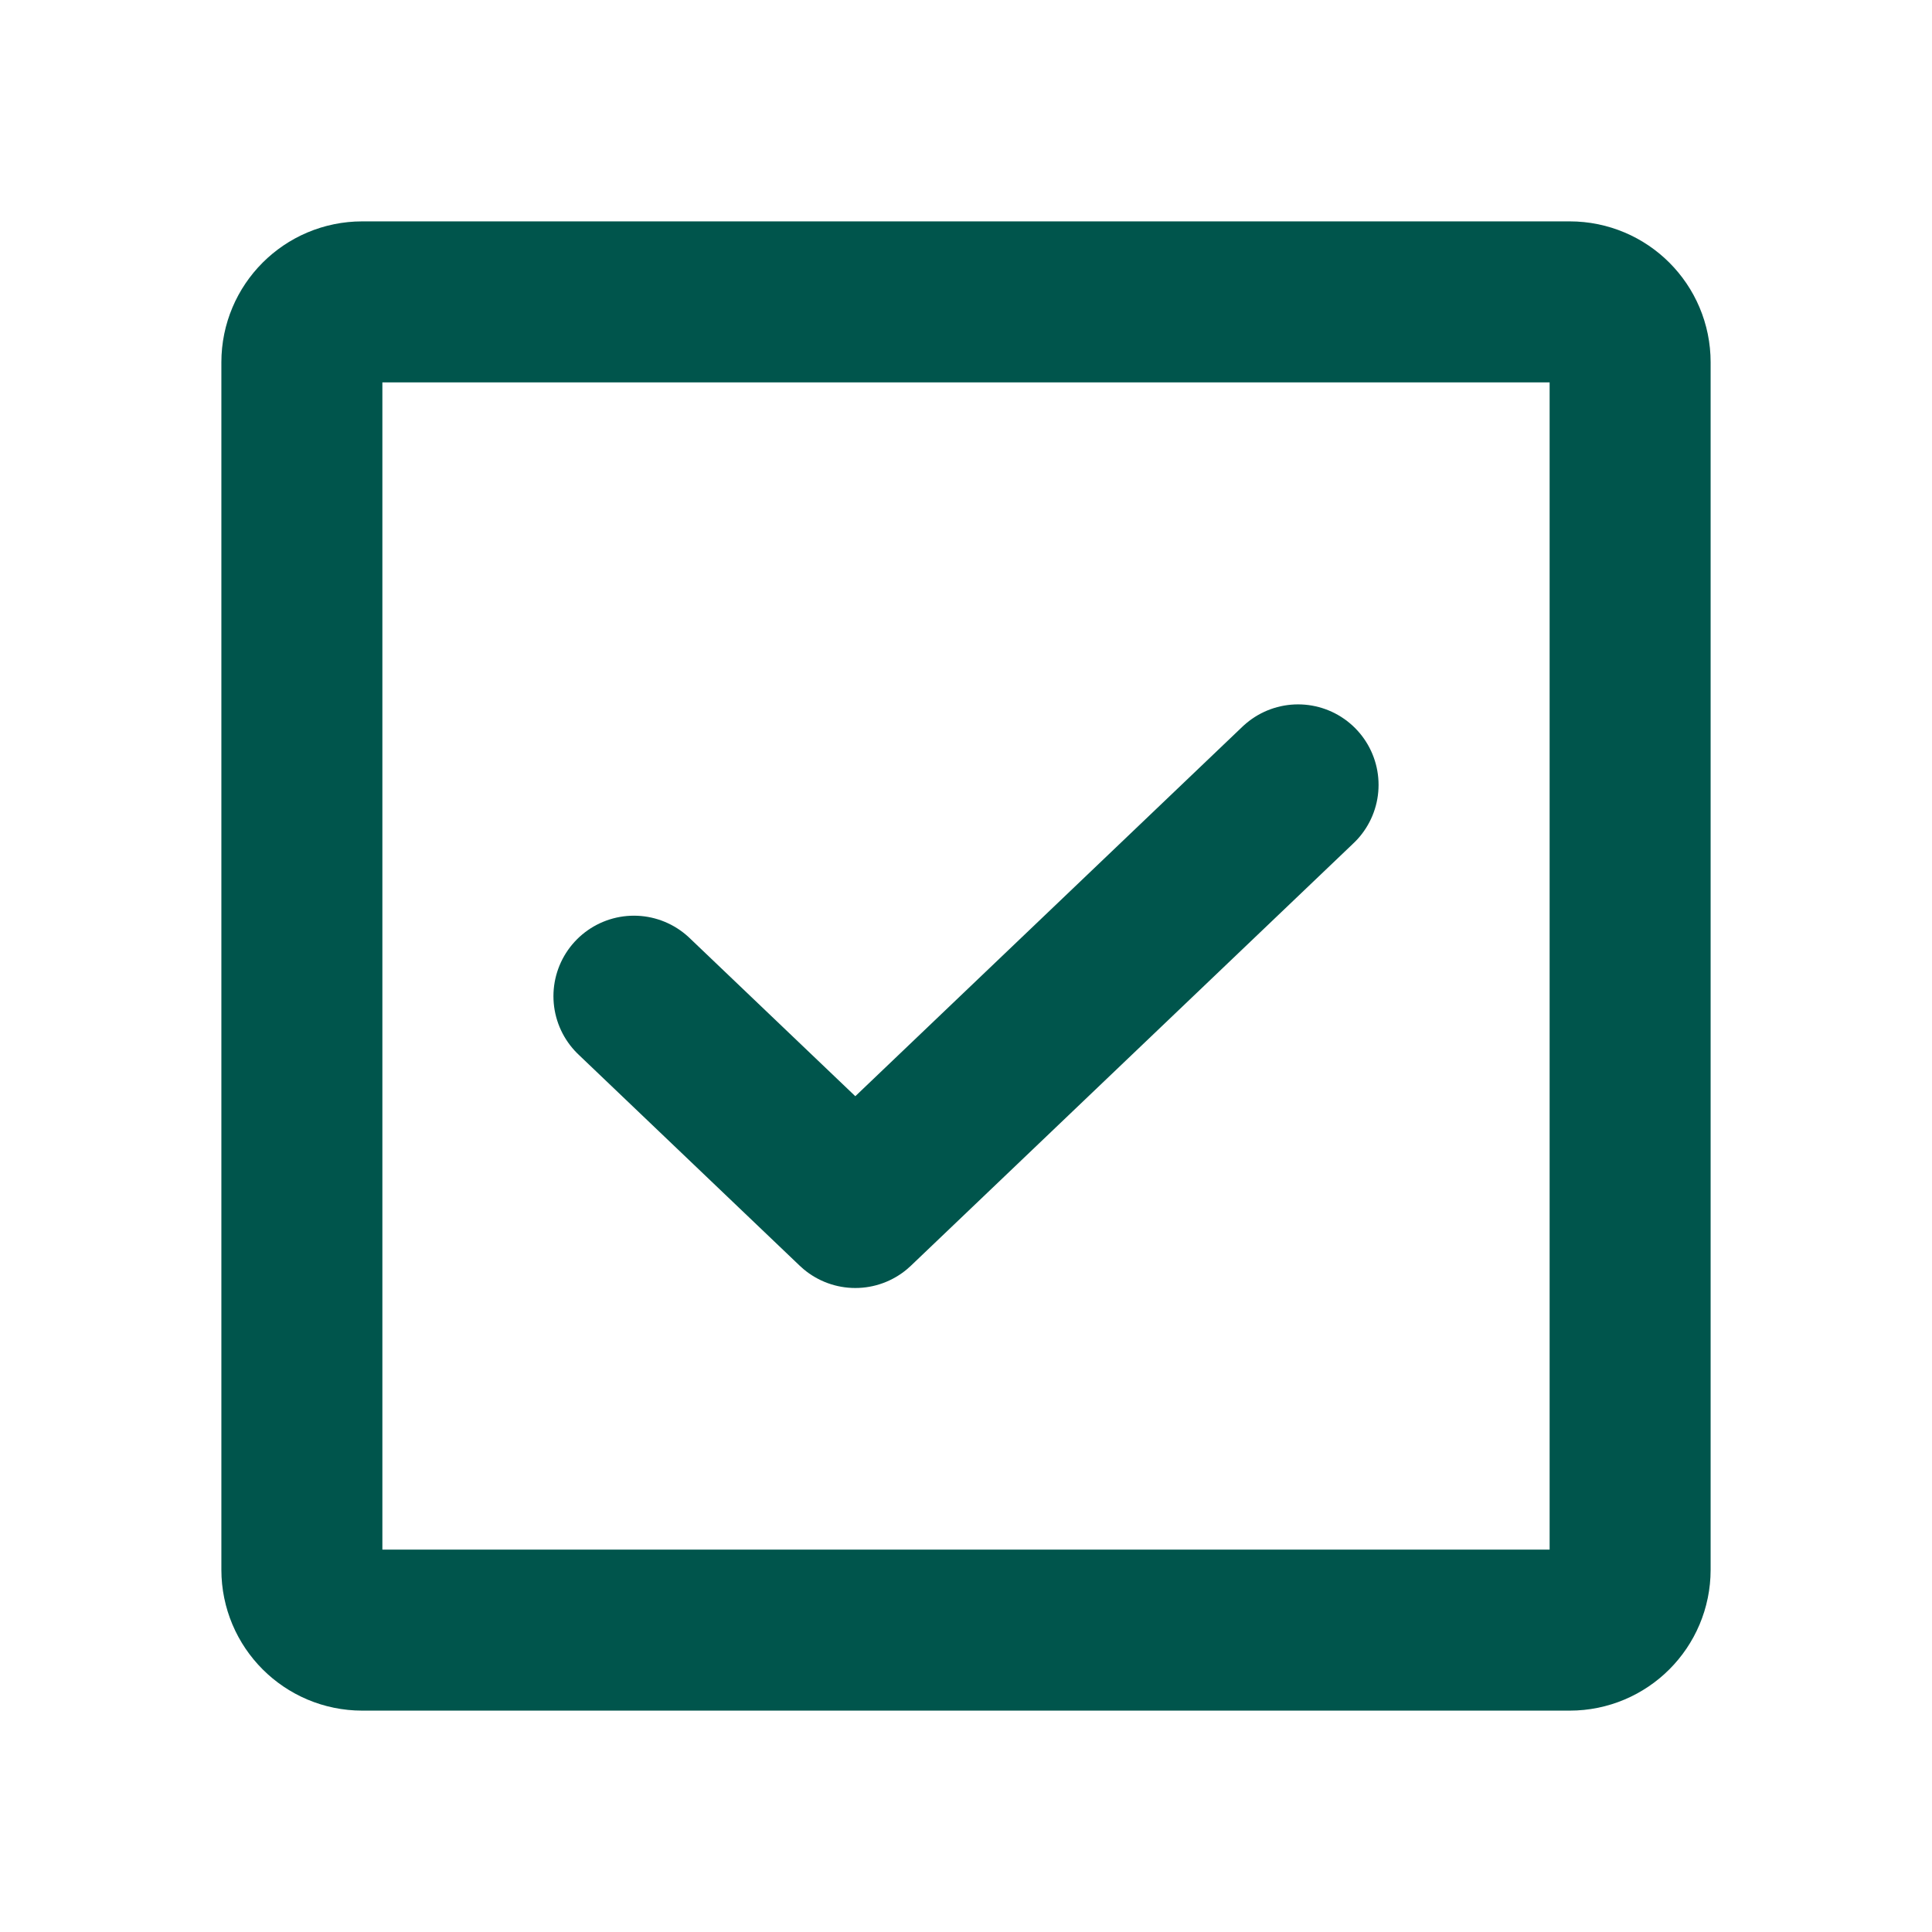
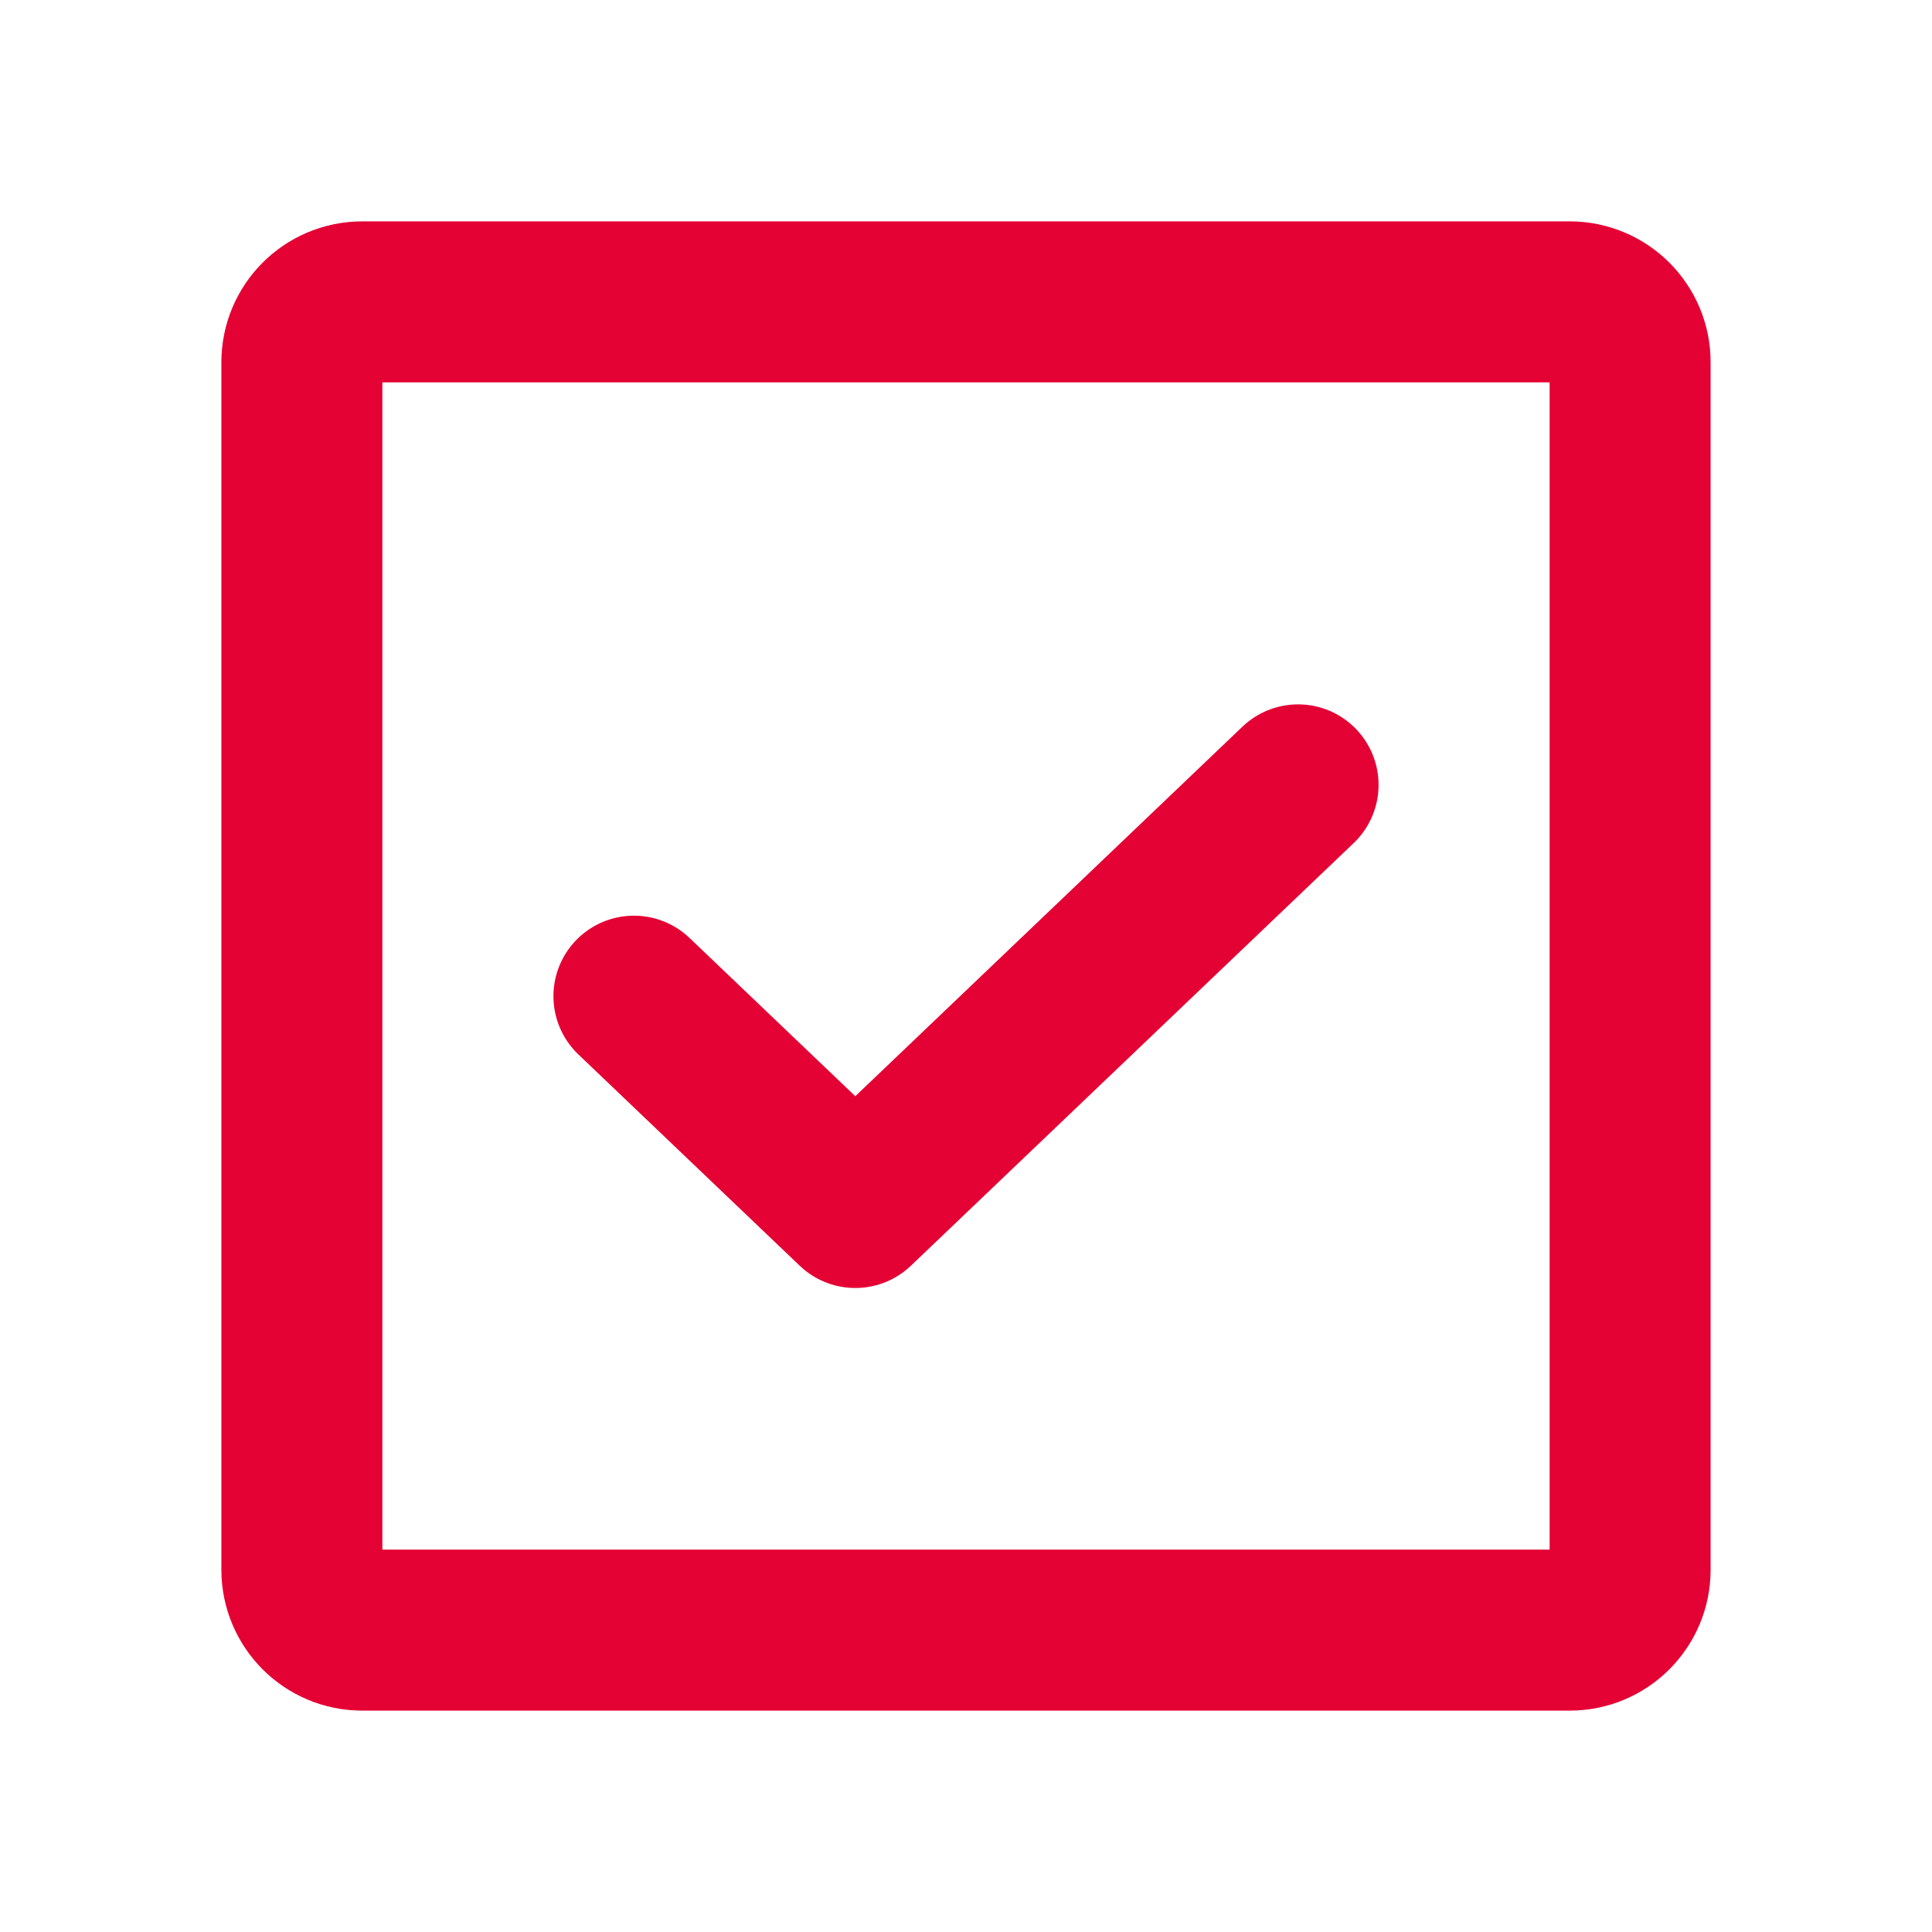
<svg xmlns="http://www.w3.org/2000/svg" width="24" height="24" viewBox="0 0 24 24" fill="none">
-   <path d="M16.125 9.75L10.625 15L7.875 12.375" stroke="#00554C" stroke-width="2" stroke-linecap="round" stroke-linejoin="round" />
-   <path d="M19.5 3.75H4.5C4.086 3.75 3.75 4.086 3.75 4.5V19.5C3.75 19.914 4.086 20.25 4.5 20.25H19.5C19.914 20.25 20.25 19.914 20.25 19.5V4.5C20.25 4.086 19.914 3.75 19.5 3.75Z" stroke="#00554C" stroke-width="2" stroke-linecap="round" stroke-linejoin="round" />
+   <path d="M16.125 9.75L10.625 15L7.875 12.375" stroke="#E40134" stroke-width="2" stroke-linecap="round" stroke-linejoin="round" />
+   <path d="M19.5 3.75H4.5C4.086 3.75 3.75 4.086 3.75 4.5V19.5C3.75 19.914 4.086 20.25 4.5 20.25H19.5C19.914 20.25 20.25 19.914 20.25 19.5V4.5C20.25 4.086 19.914 3.75 19.5 3.75Z" stroke="#E40134" stroke-width="2" stroke-linecap="round" stroke-linejoin="round" />
</svg>
